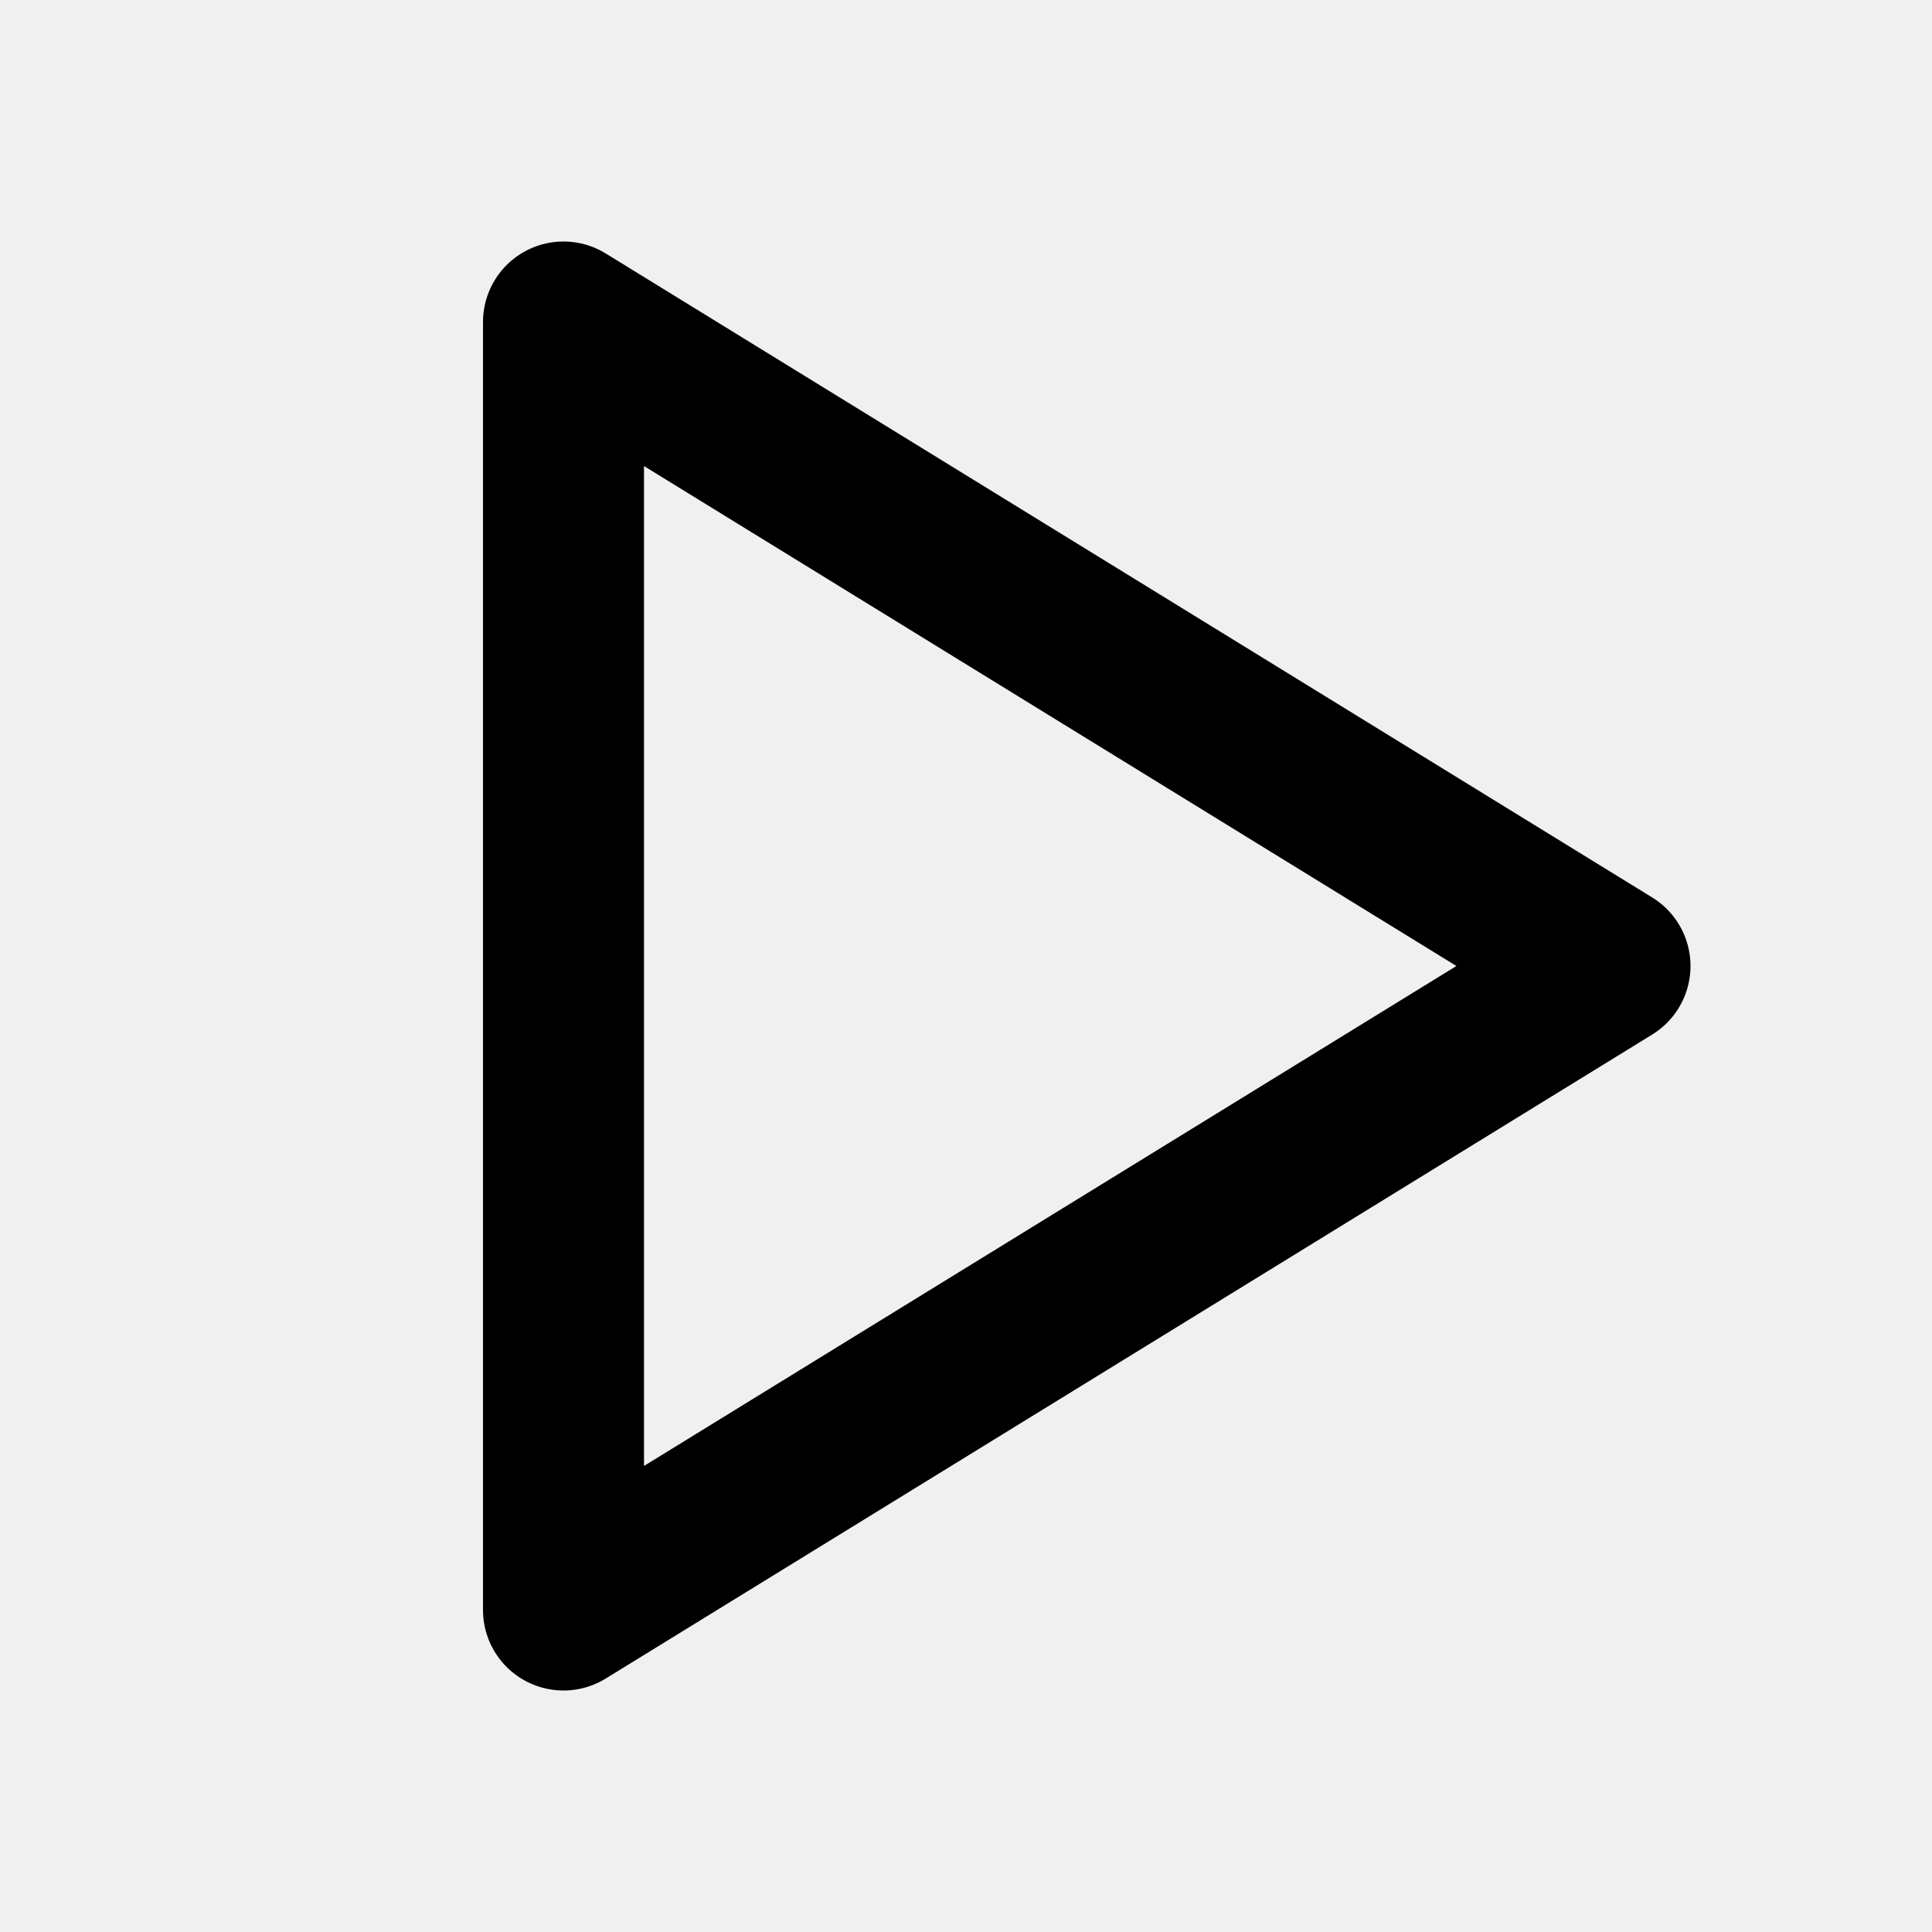
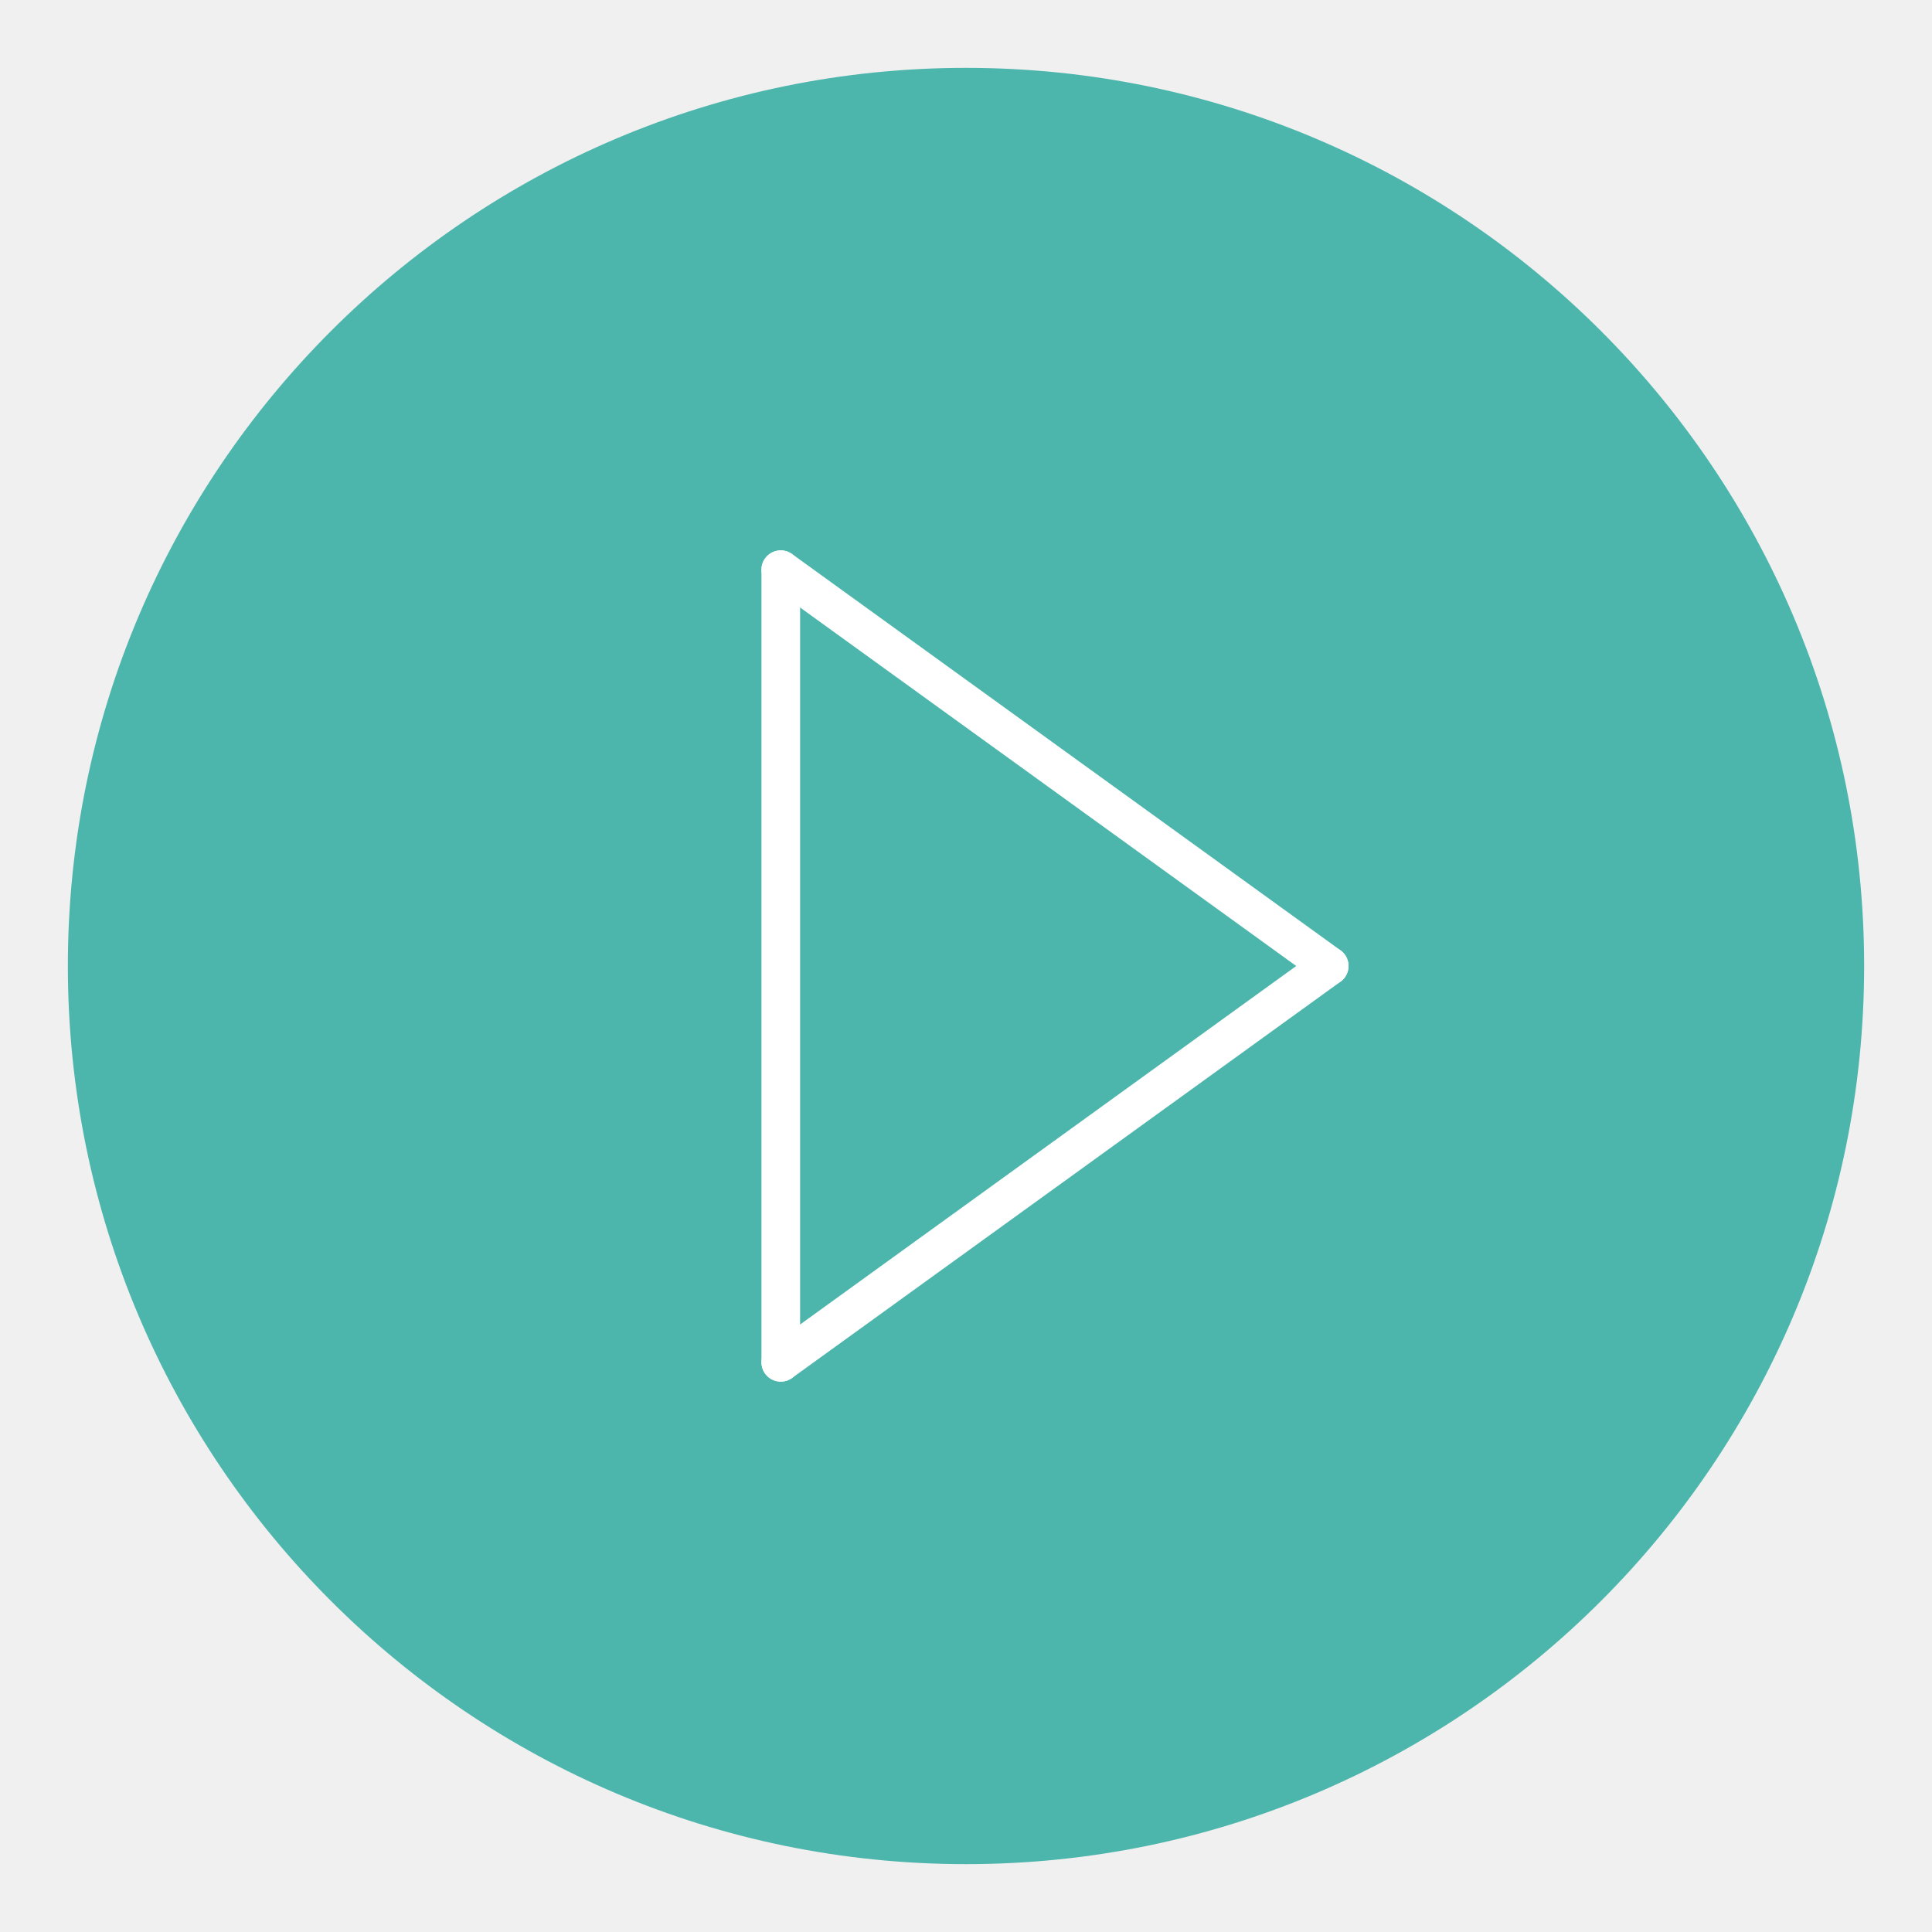
- <svg xmlns="http://www.w3.org/2000/svg" width="24" height="24" viewBox="0 0 24 24" fill="none" stroke="currentColor" stroke-width="2" stroke-linecap="round" stroke-linejoin="round" class="icon icon-tabler icons-tabler-outline icon-tabler-player-play">
-   <path stroke="none" d="M0 0h24v24H0z" fill="none" />
-   <path d="M7 4v16l13 -8z" />
+ <svg xmlns="http://www.w3.org/2000/svg" enable-background="new 0 0 800 800" version="1.1" viewBox="0 0 800 800" xml:space="preserve">
+   <g id="Layer_1">
+     <path d="M771.9,400c0,205.3-166.6,371.9-371.9,371.9S28.1,605.3,28.1,400S194.7,28.1,400,28.1   S771.9,194.7,771.9,400z" fill="#4DB6AC" />
+   </g>
+   <g id="Layer_2">
+     <g>
+       <line fill="none" stroke="#FFFFFF" stroke-linecap="round" stroke-linejoin="round" stroke-miterlimit="10" stroke-width="16" x1="323.3" x2="323.3" y1="235.9" y2="564.1" />
+       <line fill="none" stroke="#FFFFFF" stroke-linecap="round" stroke-linejoin="round" stroke-miterlimit="10" stroke-width="16" x1="323.3" x2="550.4" y1="235.9" y2="400" />
+       <line fill="none" stroke="#FFFFFF" stroke-linecap="round" stroke-linejoin="round" stroke-miterlimit="10" stroke-width="16" x1="550.4" x2="323.3" y1="400" y2="564.1" />
+     </g>
+   </g>
</svg>
